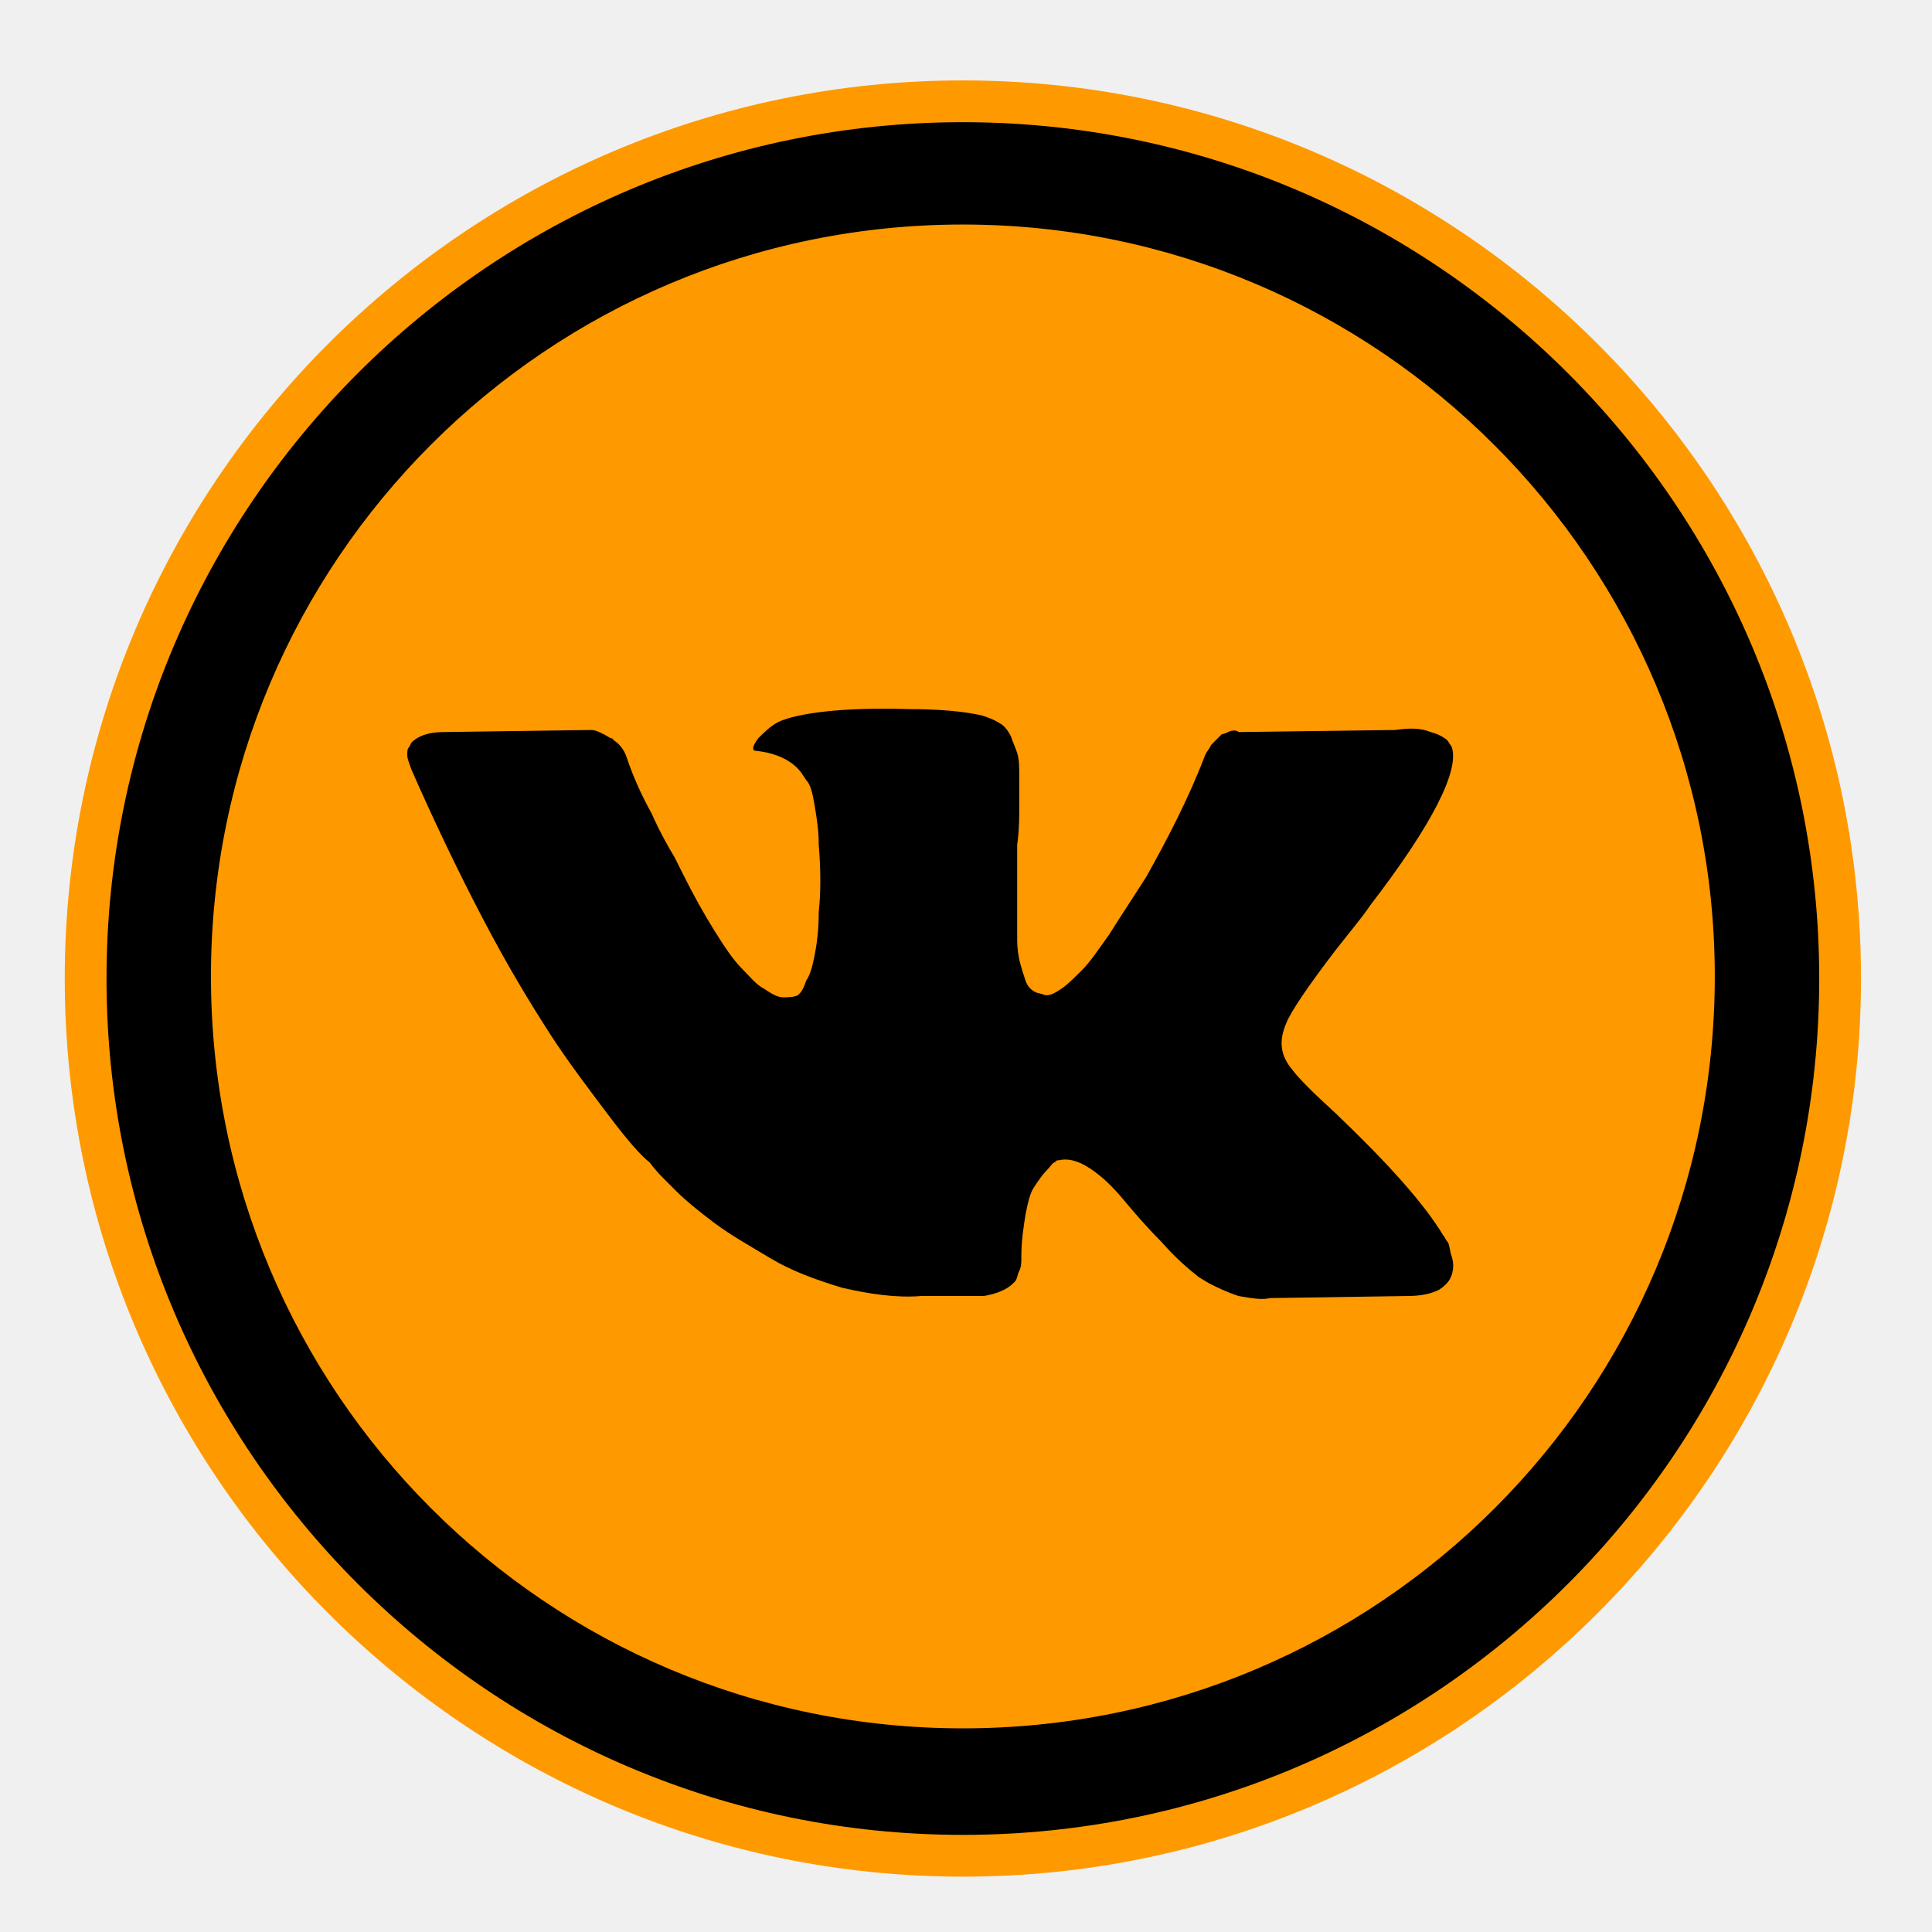
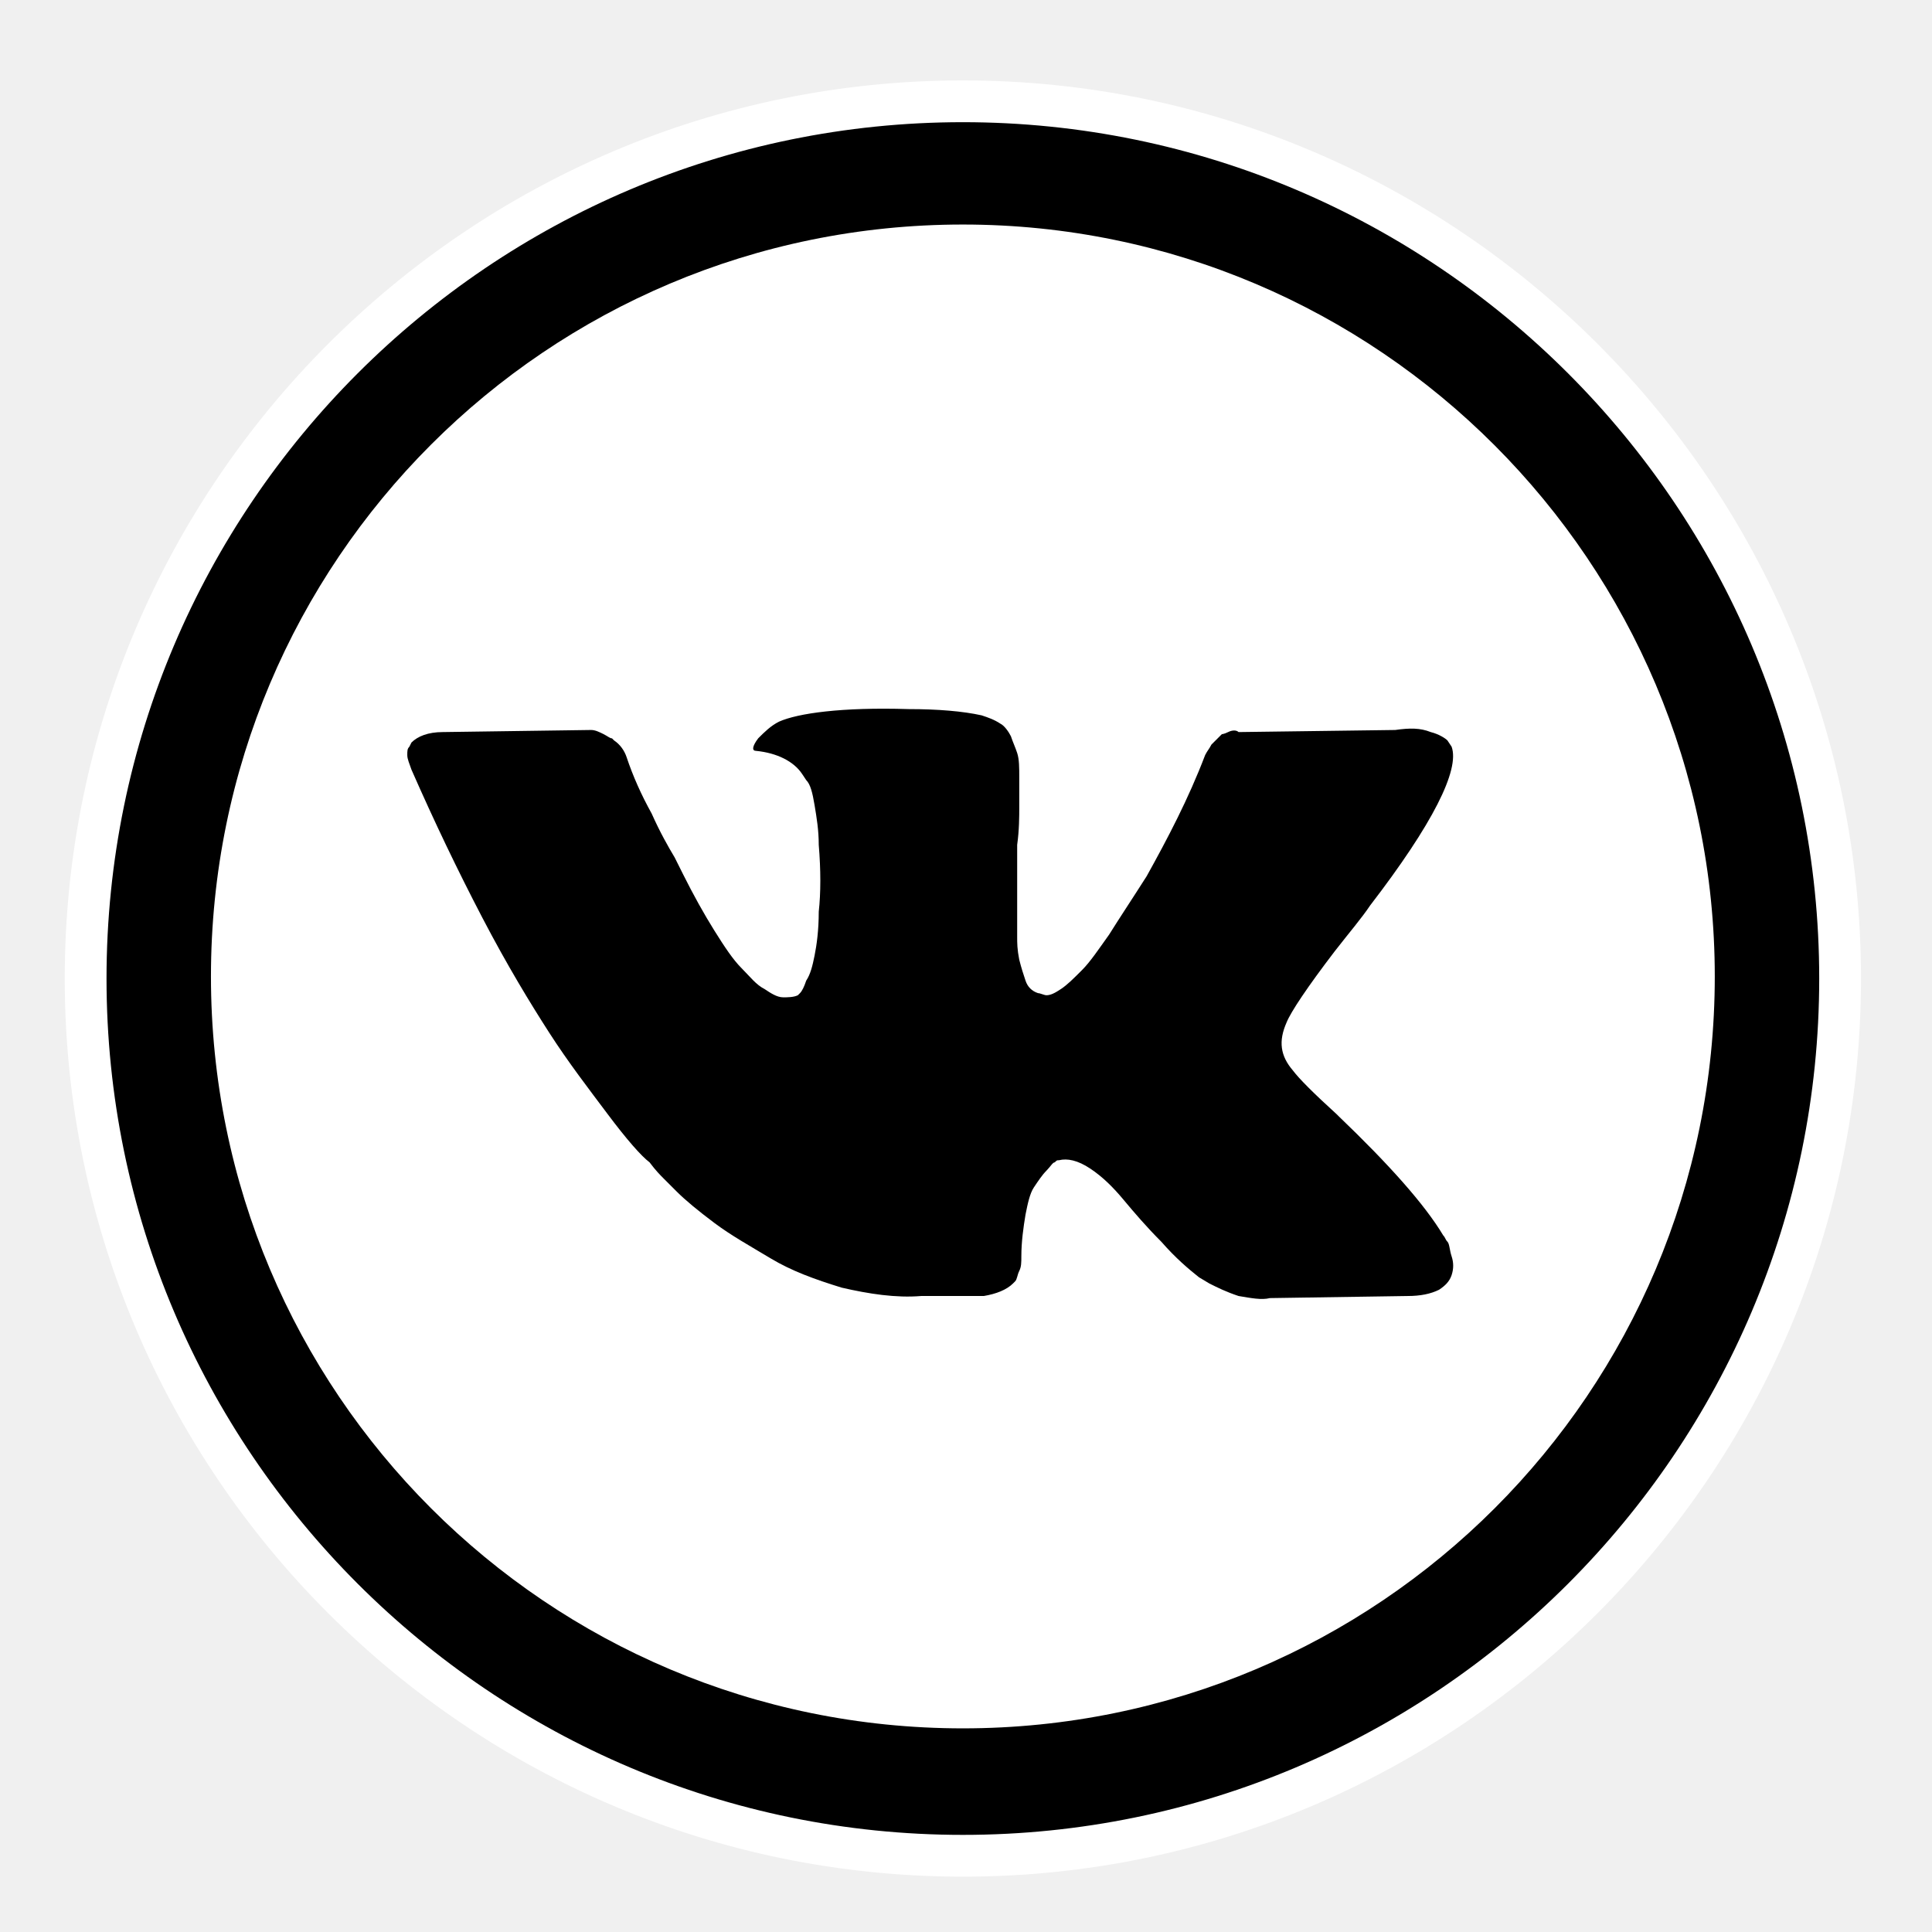
- <svg xmlns="http://www.w3.org/2000/svg" viewBox="0 0 92.5 91.8" width="70" height="70">
+ <svg xmlns="http://www.w3.org/2000/svg" class="icon_vk" viewBox="0 0 92.5 91.8" width="70" height="70">
  <circle stroke="#FFF" stroke-miterlimit="10" cx="46.1" cy="46.5" r="42.3" />
-   <g fill="#ff9900">
+   <g class="background" fill="#fff">
    <path d="M46.1 89.5c-23.7 0-43-19.3-43-43s19.3-43 43-43 43 19.3 43 43-19.3 43-43 43zm0-84c-22.6 0-41 18.4-41 41s18.4 41 41 41 41-18.4 41-41-18.4-41-41-41z" />
    <path d="M46.1 10.4c-19.9 0-36 16.1-36 36s16.1 36 36 36 36-16.1 36-36c0-19.8-16.1-36-36-36zm15.8 40.5c.3.4 1 1.1 2.1 2.1l.1.1c2.4 2.3 4.1 4.2 5 5.7.1.1.1.2.2.3.1.1.1.4.2.7.1.3.1.6 0 .9-.1.3-.3.5-.6.7-.4.2-.9.3-1.5.3l-6.6.1c-.4.1-.9 0-1.5-.1-.6-.2-1-.4-1.4-.6l-.5-.3c-.5-.4-1.1-.9-1.8-1.7-.7-.7-1.3-1.4-1.8-2-.5-.6-1-1.1-1.6-1.5-.6-.4-1.1-.5-1.5-.4-.1 0-.1 0-.2.1-.1 0-.2.2-.4.4s-.4.5-.6.8c-.2.3-.3.8-.4 1.3-.1.6-.2 1.3-.2 2 0 .3 0 .5-.1.7-.1.2-.1.4-.2.5l-.1.1c-.3.3-.8.5-1.4.6h-3c-1.2.1-2.5-.1-3.8-.4-1.3-.4-2.4-.8-3.4-1.4-1-.6-1.9-1.1-2.7-1.7-.8-.6-1.4-1.1-1.8-1.5l-.6-.6c-.2-.2-.4-.4-.7-.8-.4-.3-1.1-1.1-2-2.3-.9-1.2-1.9-2.5-2.8-3.9-.9-1.4-2-3.2-3.2-5.5s-2.3-4.6-3.4-7.1c-.1-.3-.2-.5-.2-.7 0-.2 0-.3.1-.4l.1-.2c.3-.3.8-.5 1.5-.5l7.1-.1c.2 0 .4.1.6.2.2.1.3.2.4.2l.1.1c.3.2.5.5.6.8.3.9.7 1.8 1.2 2.7.4.9.8 1.6 1.1 2.1l.4.8c.5 1 1 1.9 1.5 2.7.5.8.9 1.4 1.3 1.8.4.4.7.8 1.1 1 .3.2.6.4.9.4.2 0 .5 0 .7-.1l.1-.1c.1-.1.2-.3.3-.6.2-.3.3-.7.4-1.2.1-.5.2-1.2.2-2.1.1-.9.1-2 0-3.2 0-.7-.1-1.3-.2-1.9-.1-.6-.2-1-.4-1.2l-.2-.3c-.4-.6-1.2-1-2.2-1.1-.2 0-.2-.2.1-.6.3-.3.6-.6 1-.8.9-.4 3-.7 6.2-.6 1.4 0 2.6.1 3.5.3.3.1.6.2.9.4.2.1.4.4.5.6.1.3.2.5.3.8.1.3.1.7.1 1.2v1.4c0 .4 0 1.1-.1 1.8v4.4c0 .3 0 .6.1 1.1.1.4.2.7.3 1 .1.3.3.5.6.6.1 0 .3.1.4.1.2 0 .4-.1.7-.3.3-.2.6-.5 1-.9s.8-1 1.3-1.7c.5-.8 1.1-1.7 1.8-2.8 1-1.8 2-3.7 2.8-5.8.1-.2.2-.3.3-.5l.3-.3.1-.1.1-.1s.1 0 .3-.1c.2-.1.4-.1.5 0l7.5-.1c.7-.1 1.2-.1 1.7.1.4.1.7.3.8.4l.2.3c.4 1.1-.9 3.7-3.9 7.6-.4.6-1 1.3-1.7 2.2-1.3 1.7-2.1 2.9-2.3 3.4-.4.9-.3 1.6.3 2.3z" />
  </g>
</svg>
